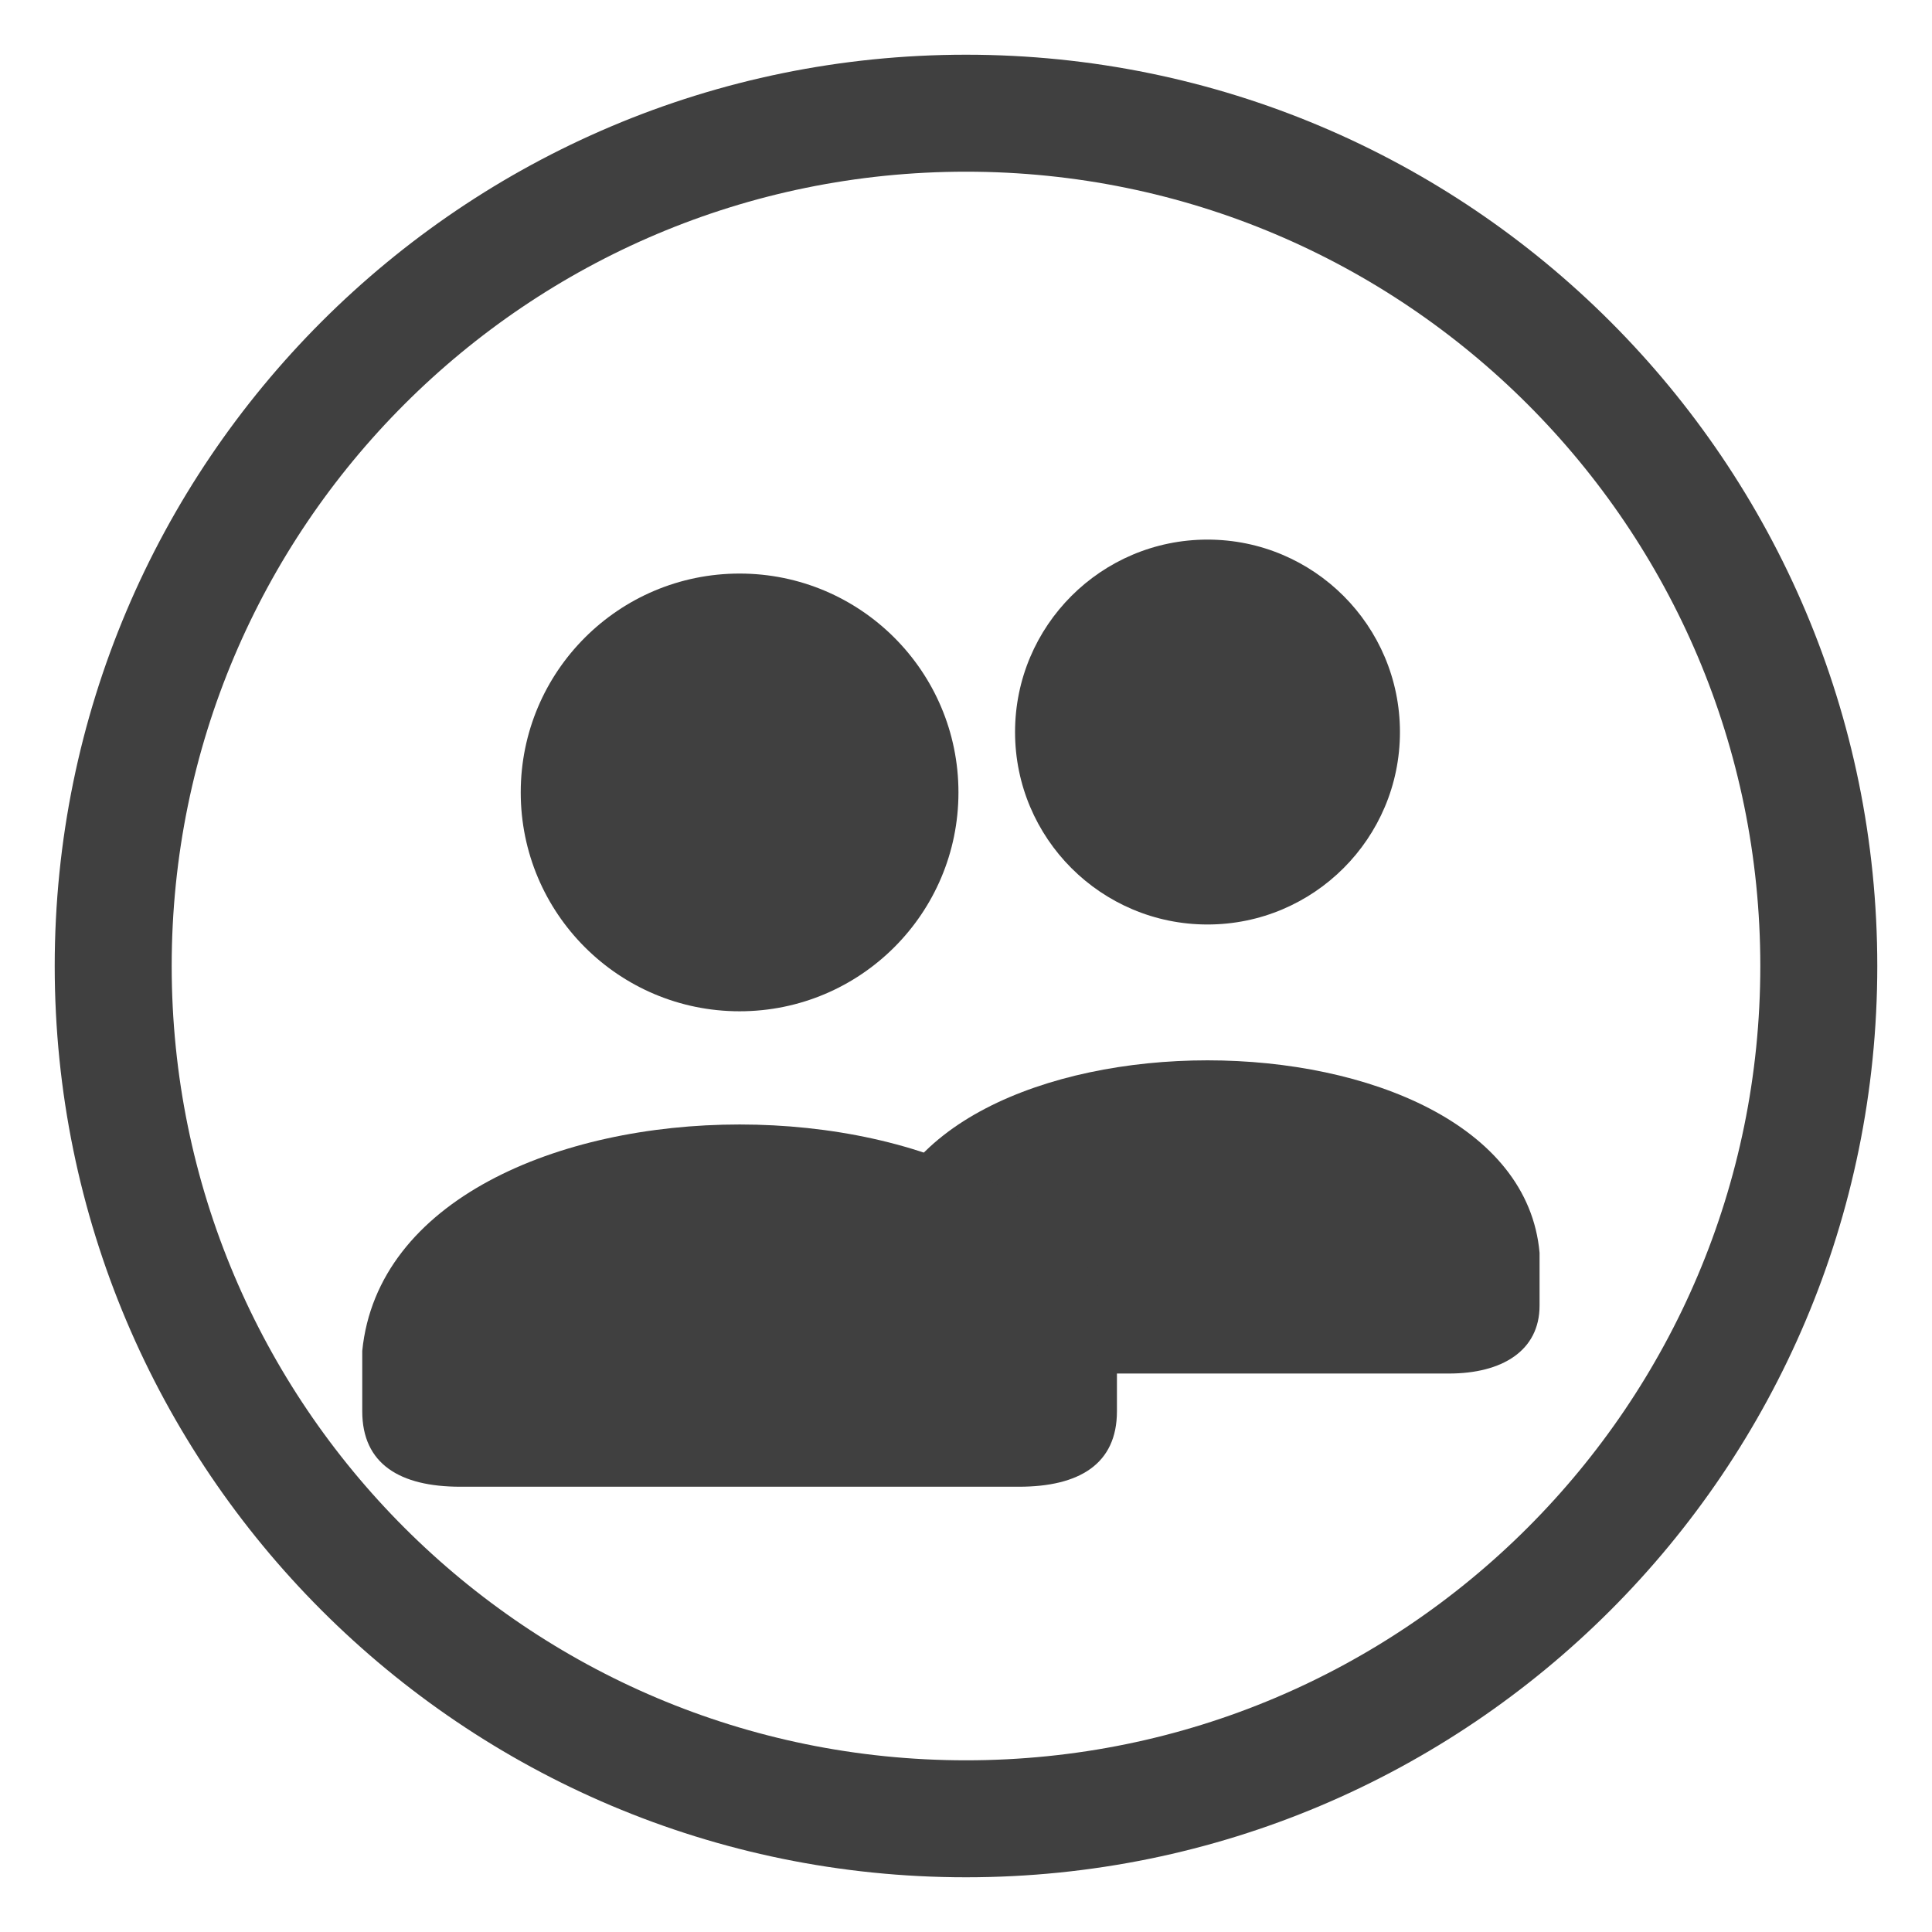
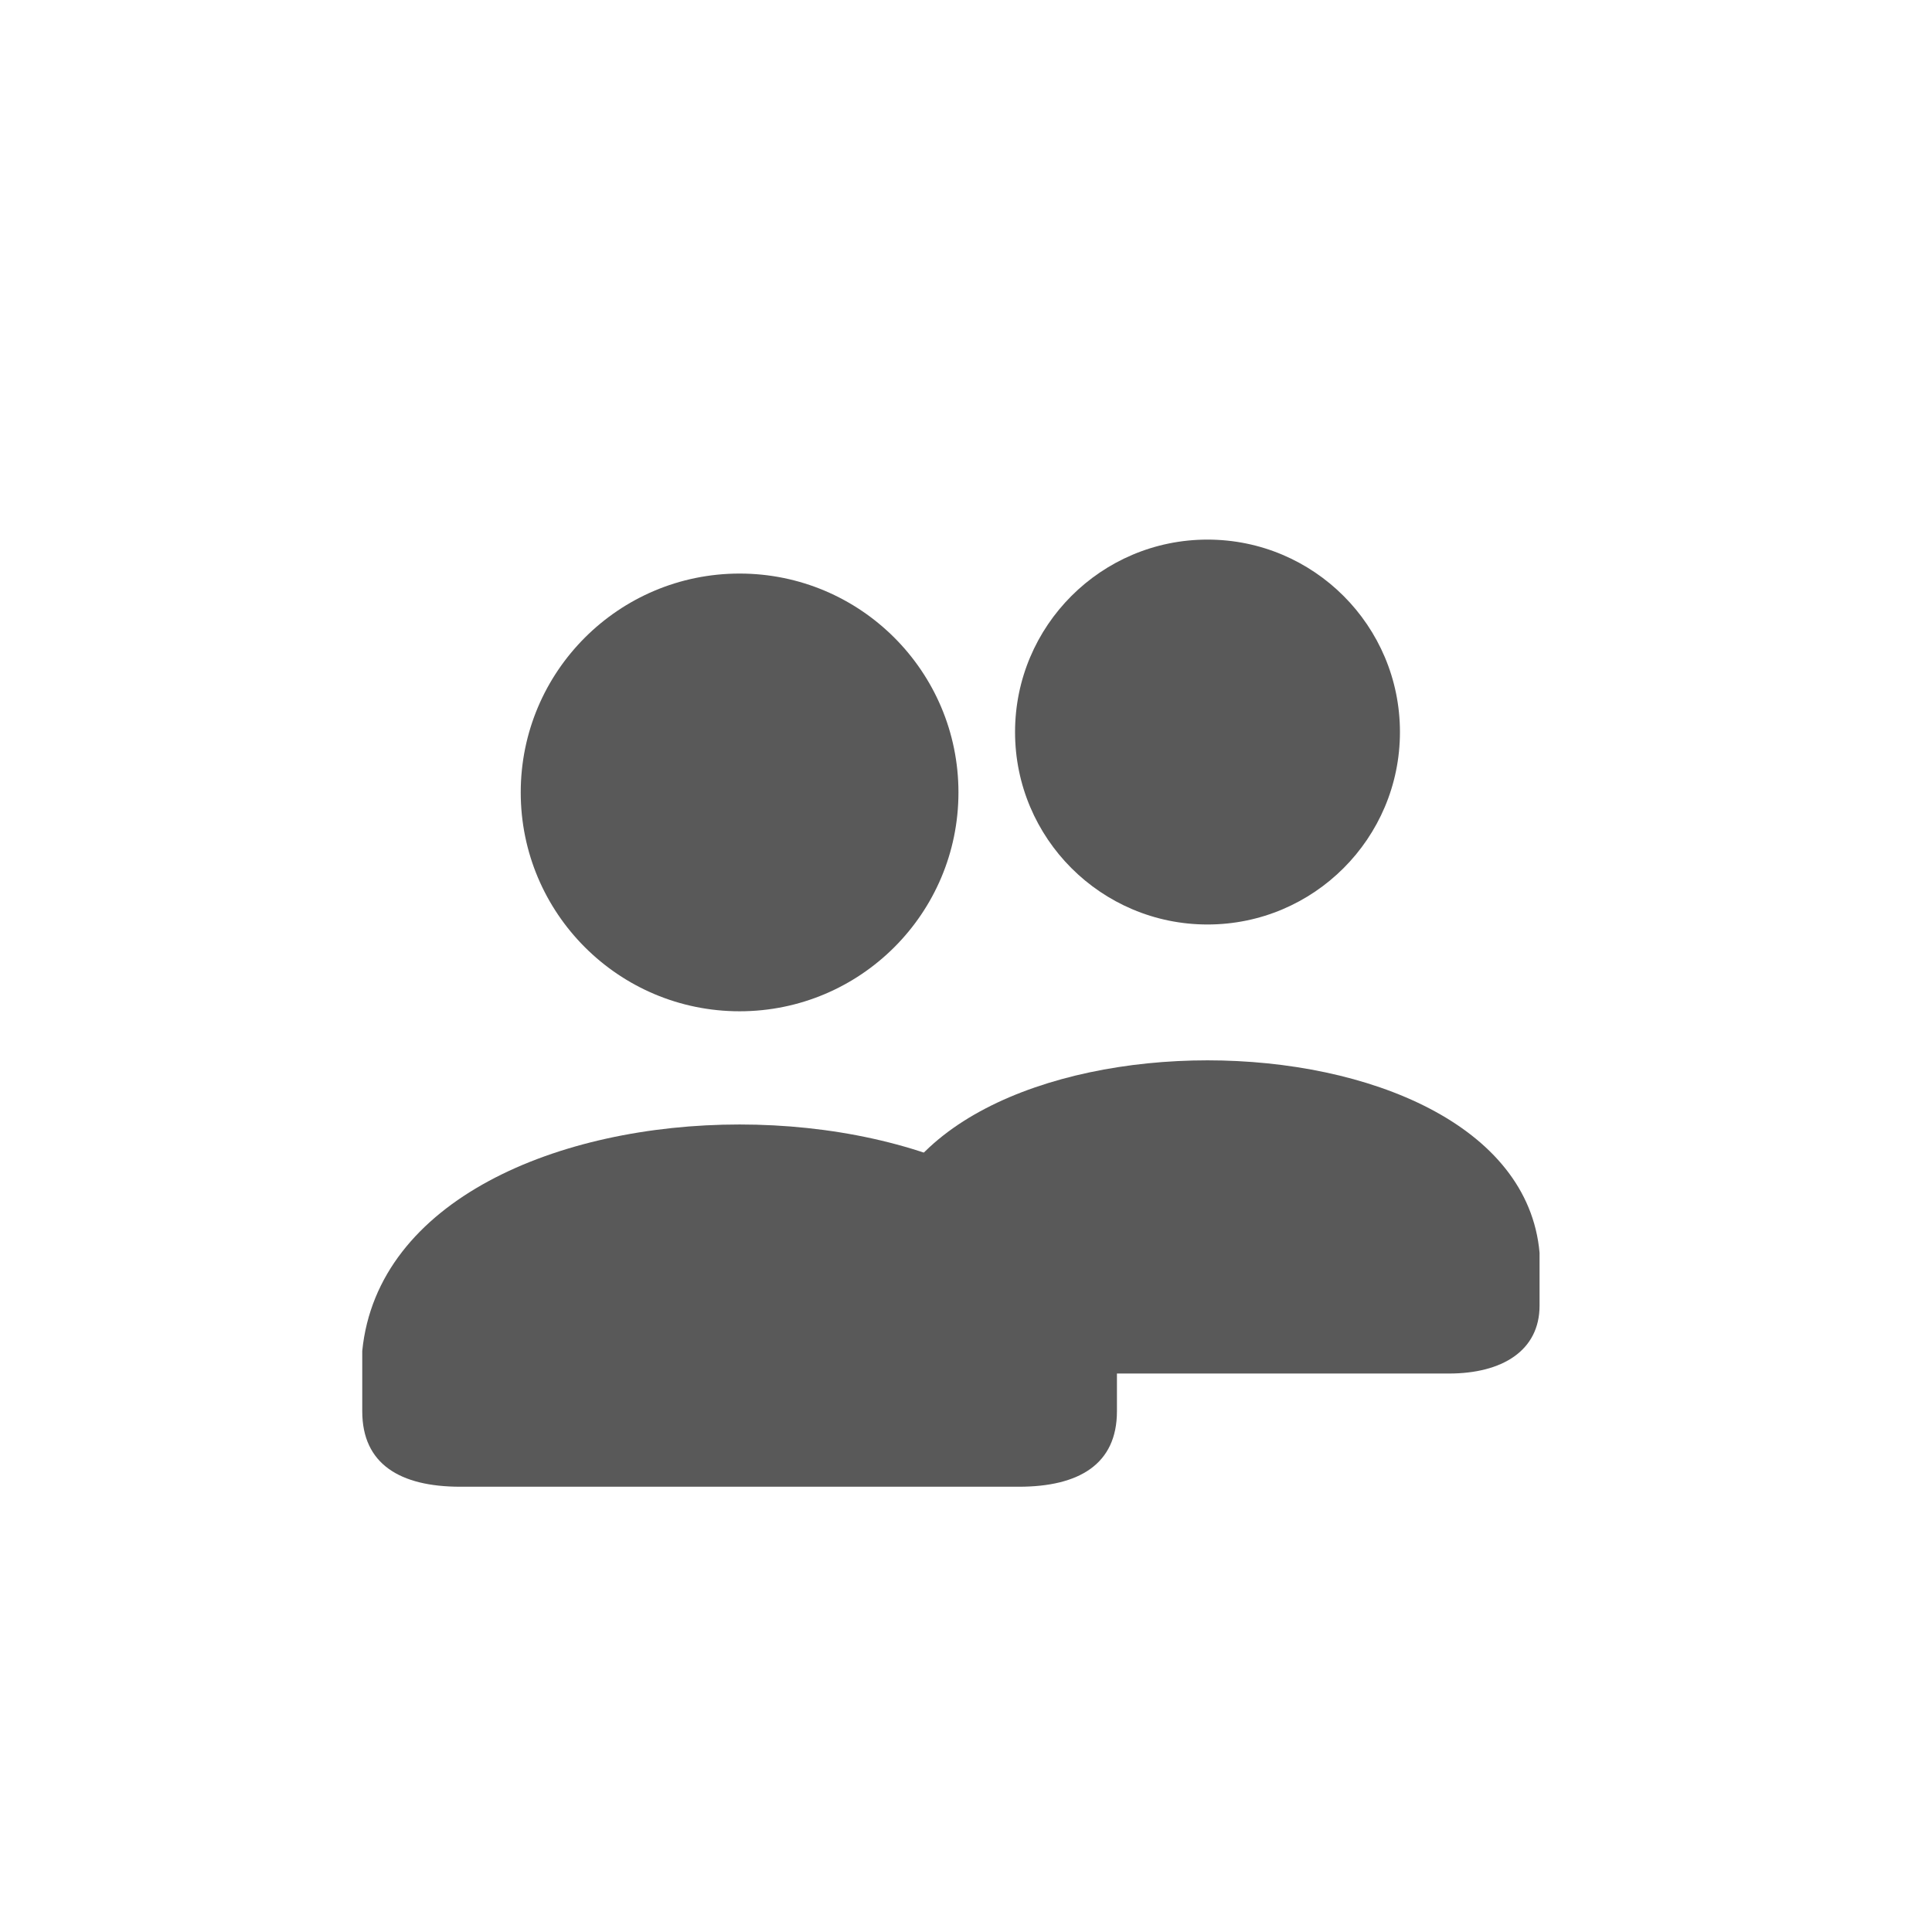
<svg xmlns="http://www.w3.org/2000/svg" width="512" height="512" viewBox="0 0 512 512">
-   <circle cx="256" cy="256" r="226" fill="none" stroke="#404040" stroke-width="31" />
-   <circle cx="320" cy="194" r="51" fill="#404040" />
-   <path d="M232 332 C 238 264, 402 264, 408 332 L 408 346 C 408 358, 398 364, 384 364 L 256 364 C 242 364, 232 358, 232 346 Z" fill="#404040" />
-   <circle cx="196" cy="210" r="58" fill="#404040" />
-   <path d="M96 358 C 104 278, 288 278, 296 358 L 296 374 C 296 388, 286 394, 270 394 L 122 394 C 106 394, 96 388, 96 374 Z" fill="#404040" />
+   <circle cx="320" cy="194" r="51" fill="#595959" />
+   <path d="M232 332 C 238 264, 402 264, 408 332 L 408 346 C 408 358, 398 364, 384 364 L 256 364 C 242 364, 232 358, 232 346 Z" fill="#595959" />
+   <circle cx="196" cy="210" r="58" fill="#595959" />
+   <path d="M96 358 C 104 278, 288 278, 296 358 L 296 374 C 296 388, 286 394, 270 394 L 122 394 C 106 394, 96 388, 96 374 Z" fill="#595959" />
</svg>
